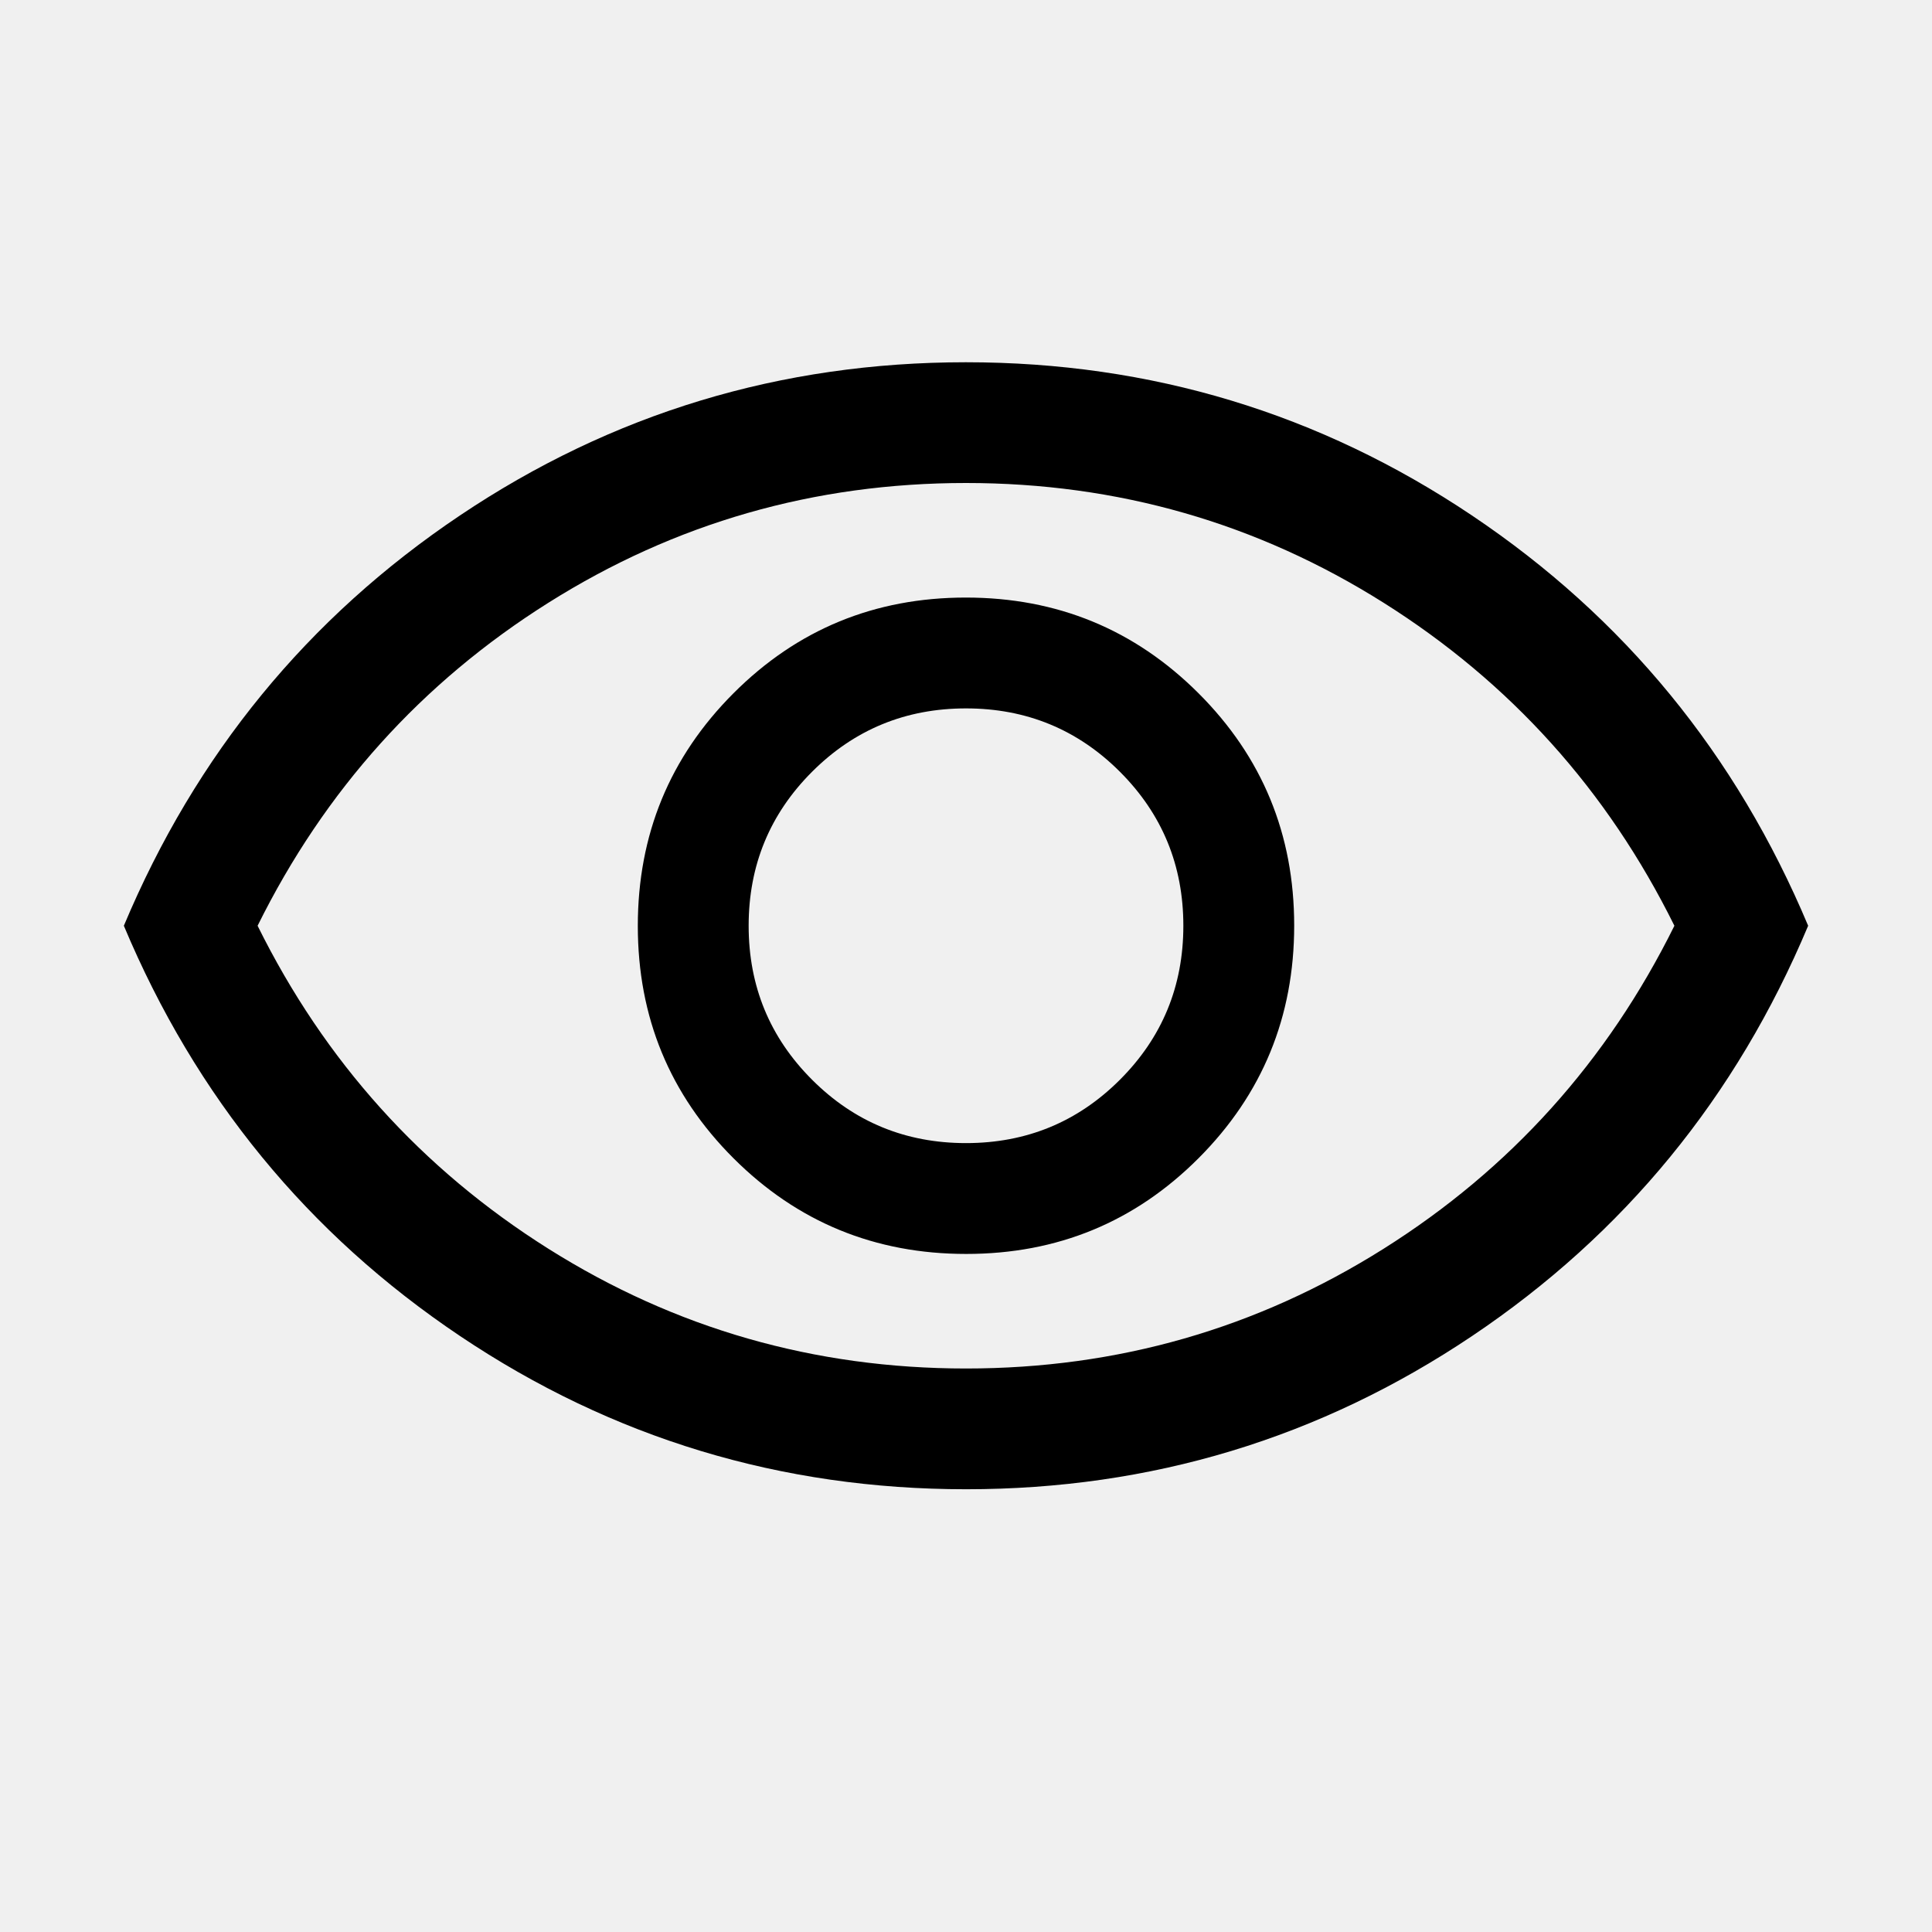
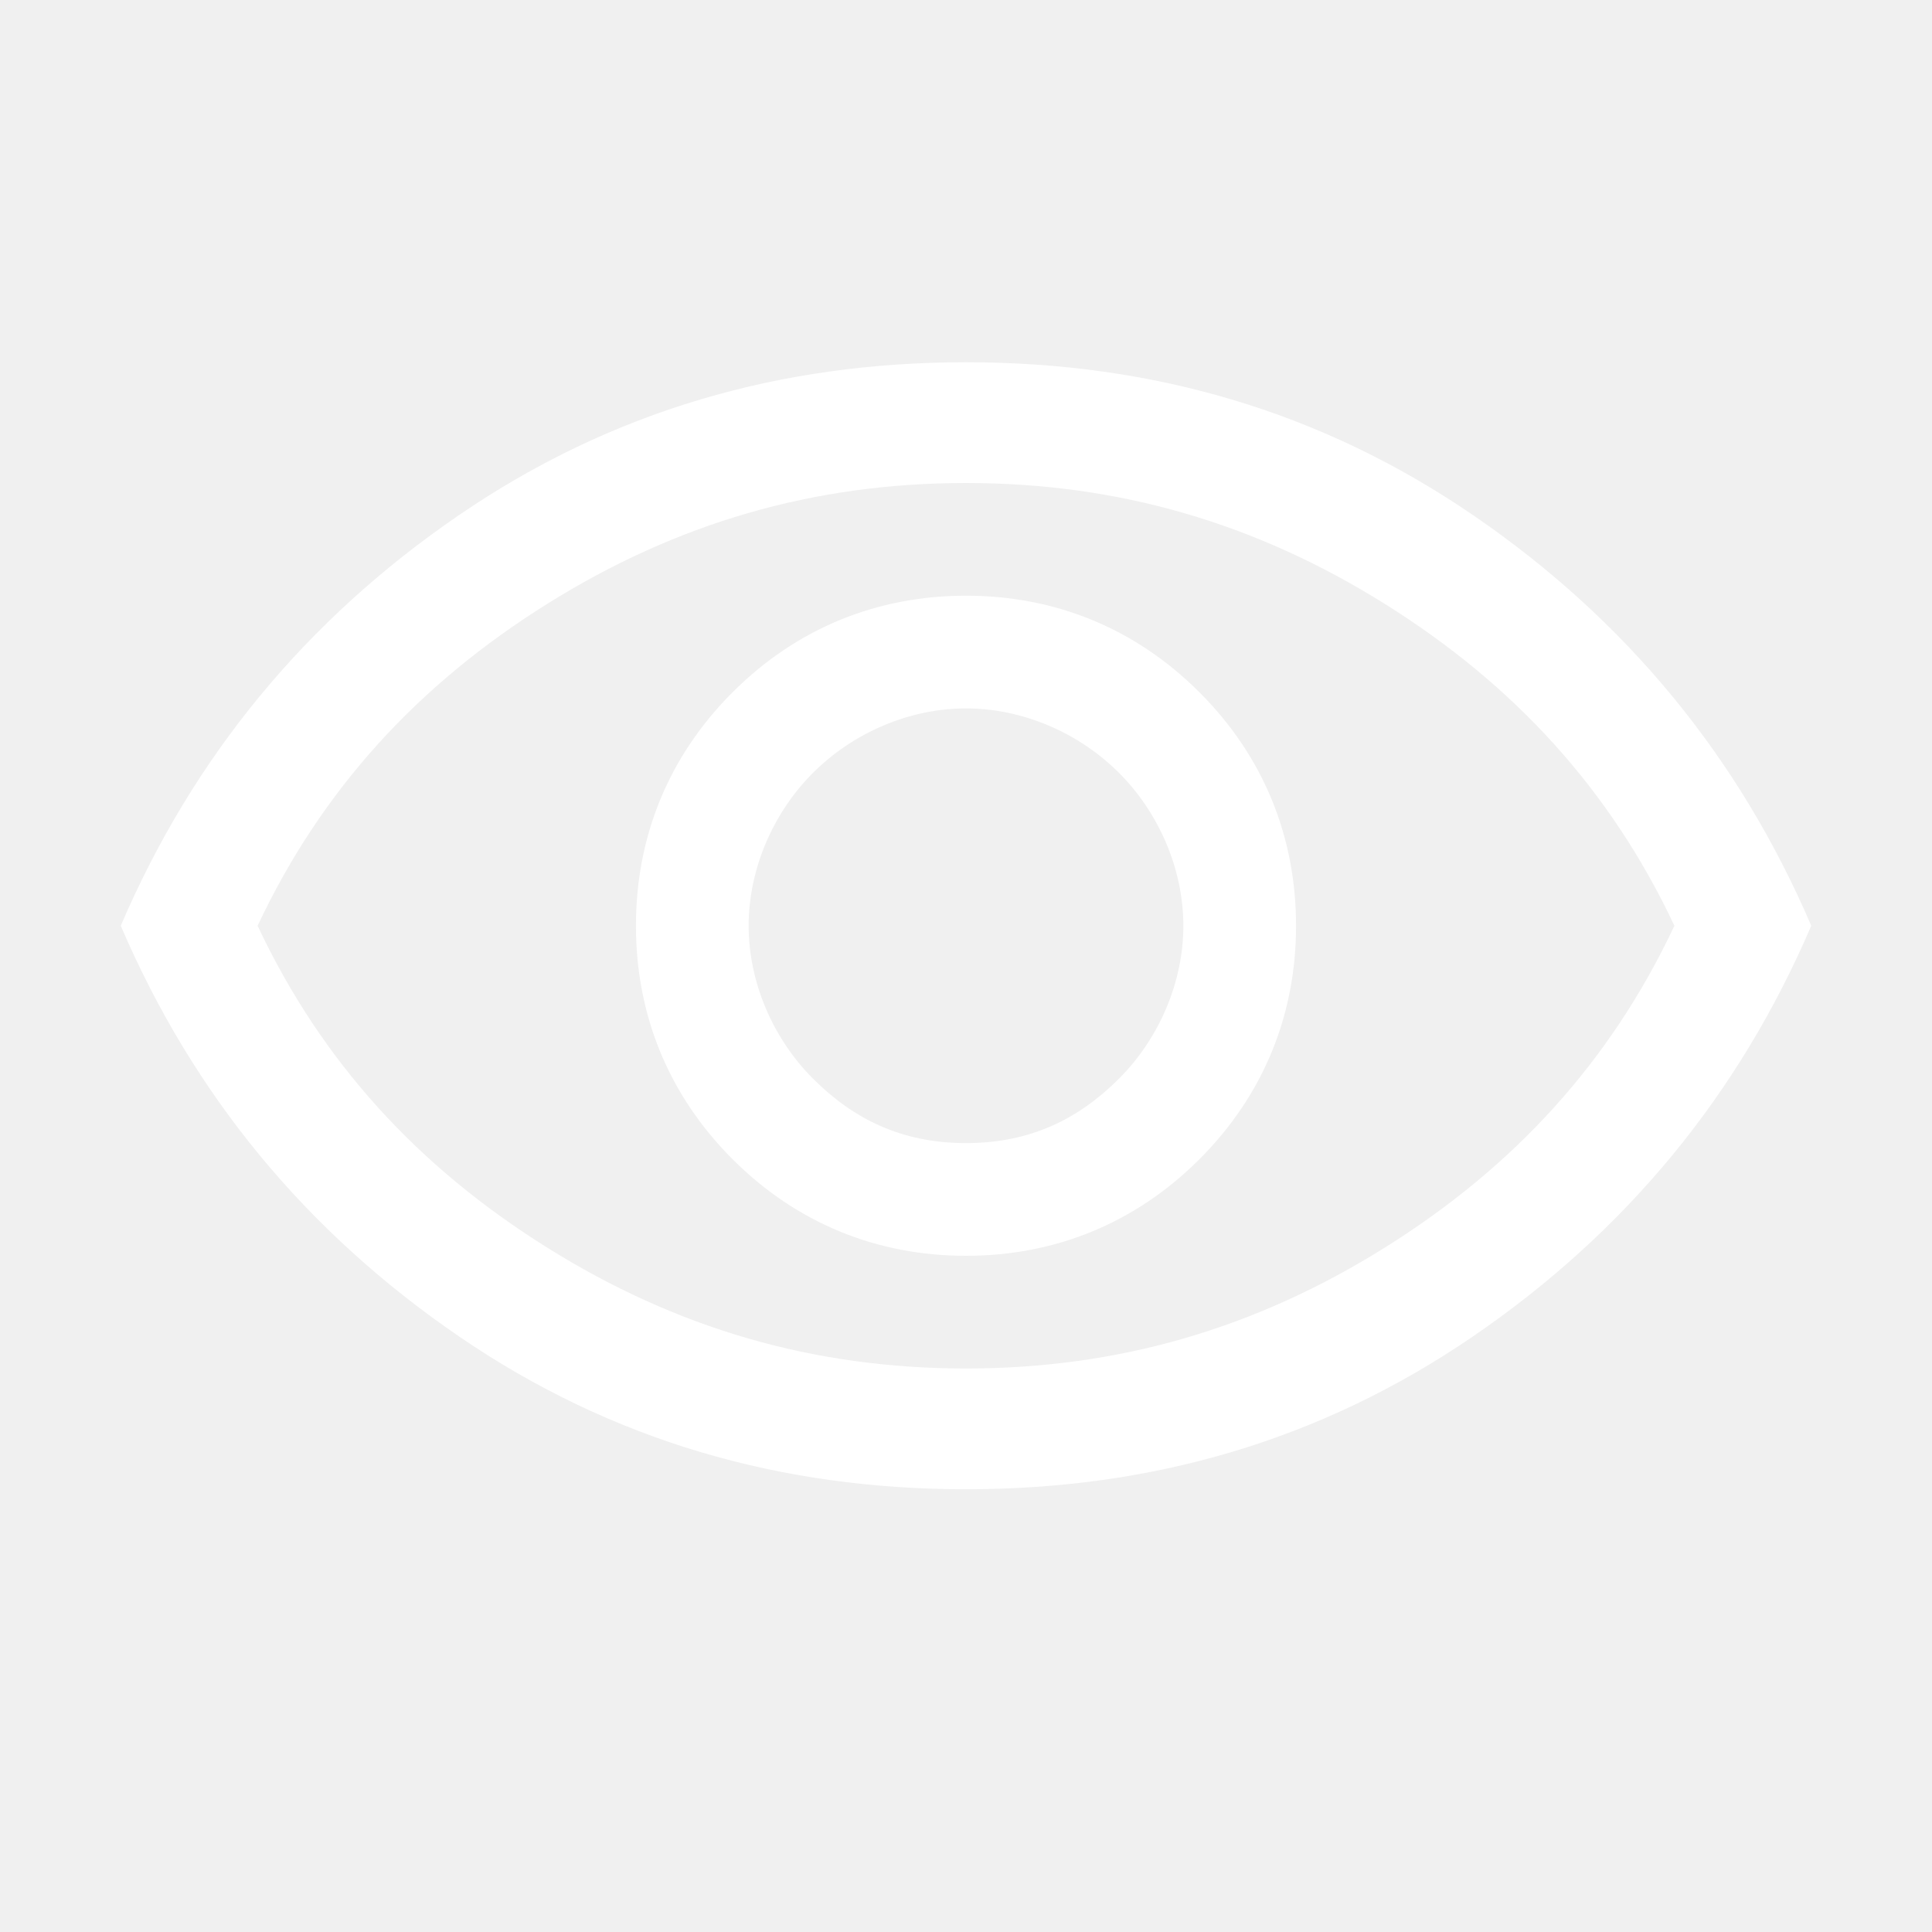
- <svg xmlns="http://www.w3.org/2000/svg" height="24" viewBox="0 -960 960 960" width="24">
-   <path d="M480.091-336.924q67.985 0 115.485-47.59 47.5-47.591 47.5-115.577 0-67.985-47.59-115.485-47.591-47.5-115.577-47.5-67.985 0-115.485 47.59-47.5 47.591-47.5 115.577 0 67.985 47.59 115.485 47.591 47.5 115.577 47.5ZM480-392q-45 0-76.5-31.5T372-500q0-45 31.5-76.5T480-608q45 0 76.5 31.5T588-500q0 45-31.5 76.5T480-392Zm.055 171.999q-137.977 0-251.439-76.115Q115.155-372.231 61.54-500q53.615-127.769 167.022-203.884 113.406-76.115 251.383-76.115t251.439 76.115Q844.845-627.769 898.46-500q-53.615 127.769-167.022 203.884-113.406 76.115-251.383 76.115ZM480-500Zm0 220q113 0 207.5-59.5T832-500q-50-101-144.5-160.5T480-720q-113 0-207.5 59.5T128-500q50 101 144.5 160.5T480-280Z" />
+ <svg xmlns="http://www.w3.org/2000/svg" version="1.1" id="Layer_1" x="0px" y="0px" viewBox="0 0 24 24" style="enable-background:new 0 0 24 24;" xml:space="preserve">
+   <style type="text/css">
+ 	.st0{fill:#FFFFFF;}
+ </style>
+   <path class="st0" d="M12,15.6c1.1,0,2.1-0.4,2.9-1.2c0.8-0.8,1.2-1.8,1.2-2.9c0-1.1-0.4-2.1-1.2-2.9c-0.8-0.8-1.8-1.2-2.9-1.2  c-1.1,0-2.1,0.4-2.9,1.2c-0.8,0.8-1.2,1.8-1.2,2.9c0,1.1,0.4,2.1,1.2,2.9C9.9,15.2,10.9,15.6,12,15.6z M12,14.2  c-0.8,0-1.4-0.3-1.9-0.8c-0.5-0.5-0.8-1.2-0.8-1.9s0.3-1.4,0.8-1.9c0.5-0.5,1.2-0.8,1.9-0.8s1.4,0.3,1.9,0.8  c0.5,0.5,0.8,1.2,0.8,1.9s-0.3,1.4-0.8,1.9C13.4,13.9,12.8,14.2,12,14.2z M12,18.5c-2.3,0-4.4-0.6-6.3-1.9c-1.9-1.3-3.3-3-4.2-5.1  c0.9-2.1,2.3-3.8,4.2-5.1c1.9-1.3,4-1.9,6.3-1.9s4.4,0.6,6.3,1.9c1.9,1.3,3.3,3,4.2,5.1c-0.9,2.1-2.3,3.8-4.2,5.1  C16.4,17.9,14.3,18.5,12,18.5z M12,17c1.9,0,3.6-0.5,5.2-1.5s2.8-2.3,3.6-4c-0.8-1.7-2-3-3.6-4S13.9,6,12,6S8.4,6.5,6.8,7.5  s-2.8,2.3-3.6,4c0.8,1.7,2,3,3.6,4S10.1,17,12,17z" />
</svg>
